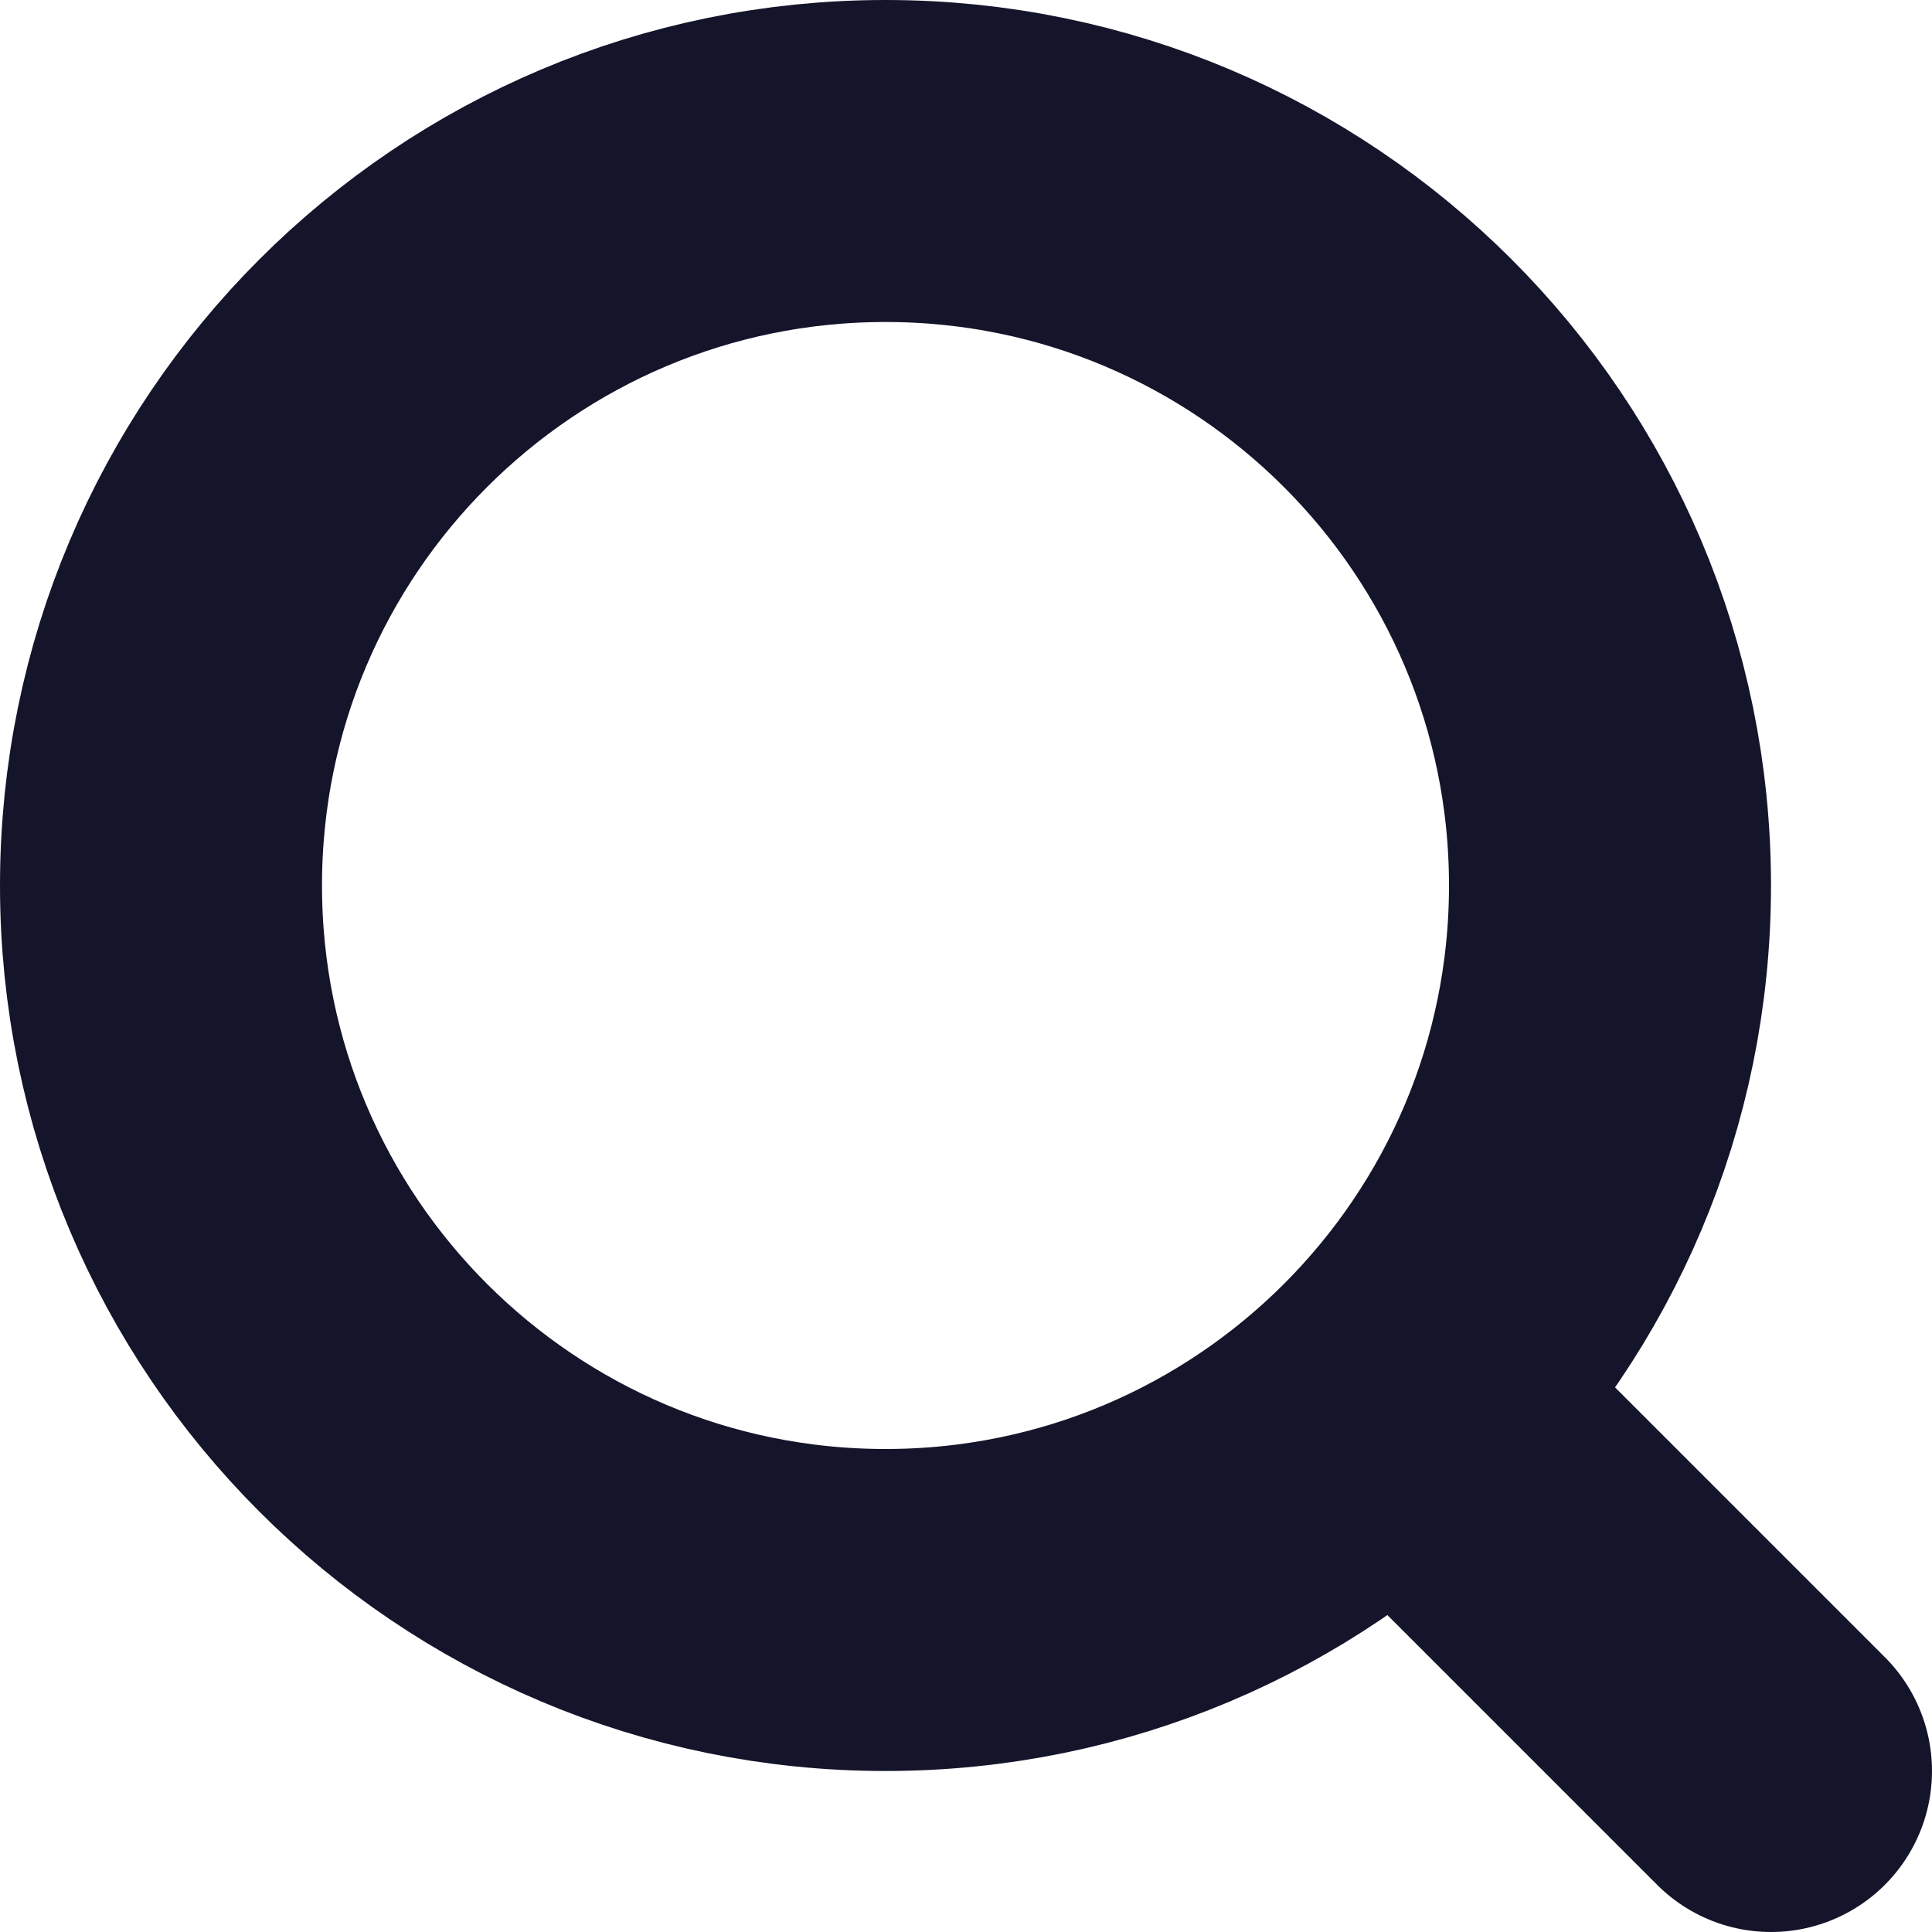
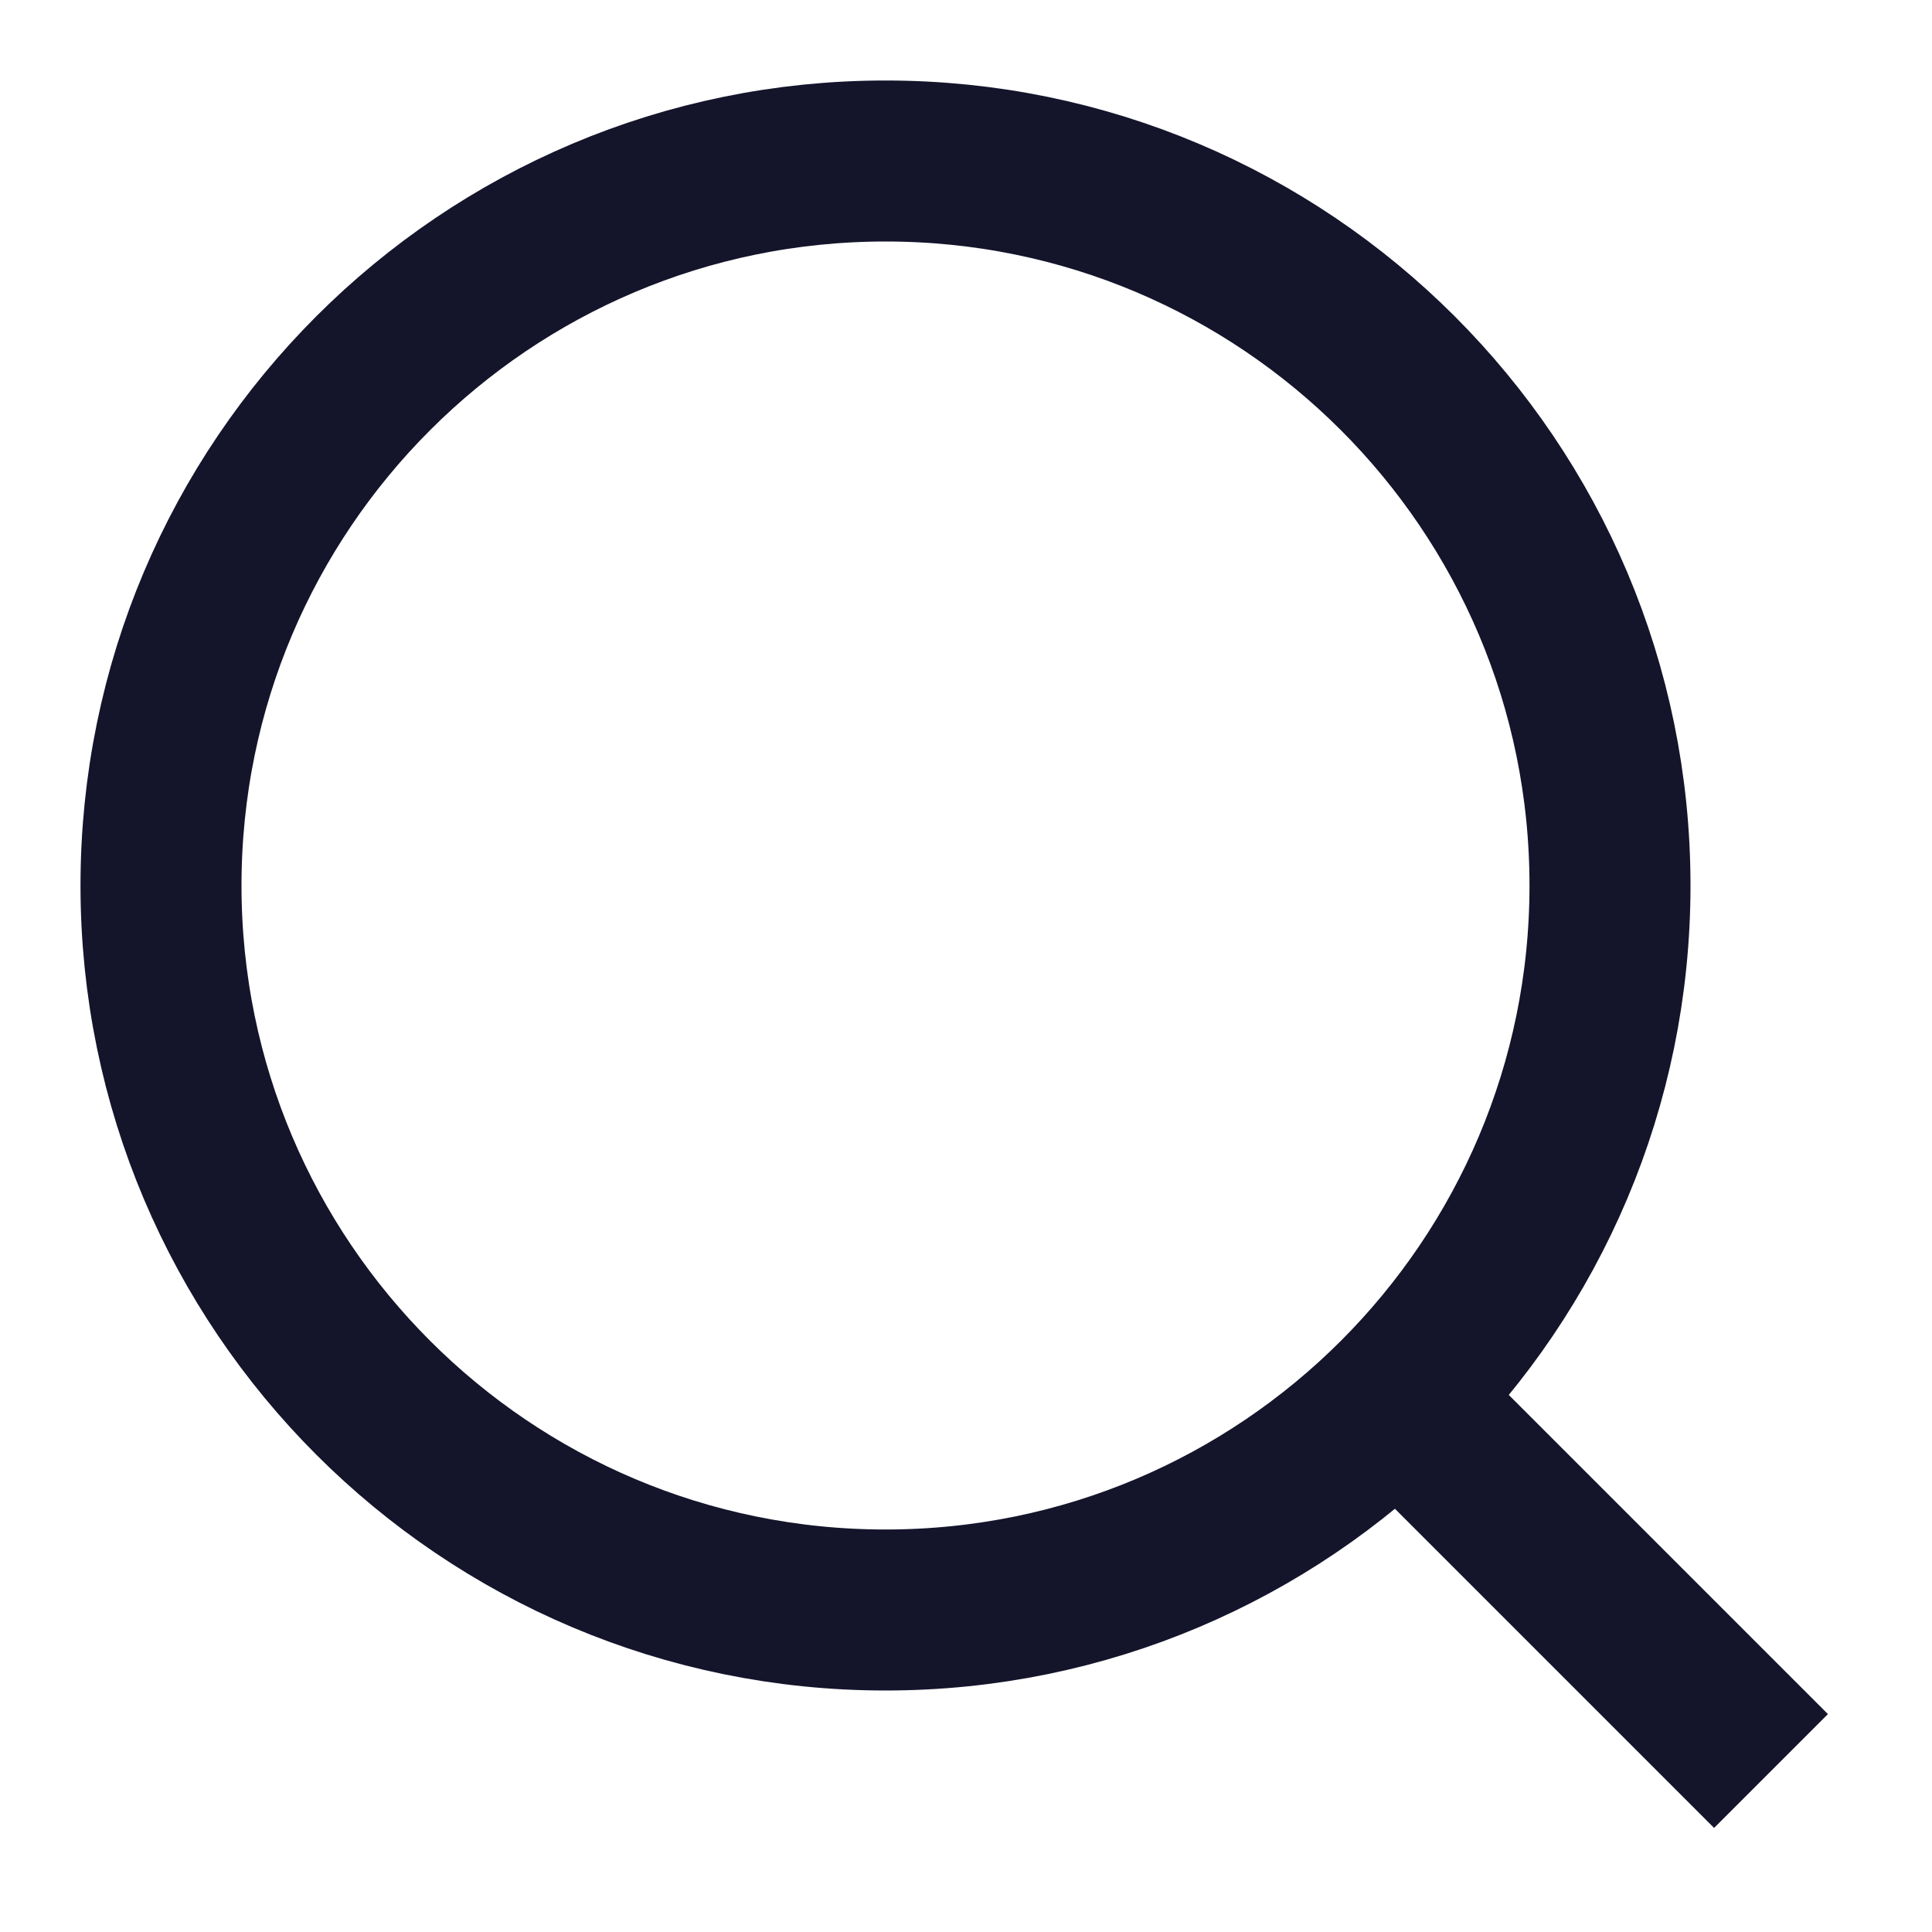
<svg xmlns="http://www.w3.org/2000/svg" width="15" height="15" viewBox="0 0 12 12" fill="none">
-   <path d="M5.5 10C7.985 10 10 7.985 10 5.5C10 3.015 7.985 1 5.5 1C3.015 1 1 3.015 1 5.5C1 7.985 3.015 10 5.5 10Z" stroke="#14142B" stroke-width="2" stroke-linecap="round" stroke-linejoin="round" />
-   <path d="M11 11L9 9" stroke="#14142B" stroke-width="2" stroke-linecap="round" stroke-linejoin="round" />
+   <path d="M5.5 10C7.985 10 10 7.985 10 5.5C10 3.015 7.985 1 5.5 1C3.015 1 1 3.015 1 5.5C1 7.985 3.015 10 5.5 10Z" stroke="#14142B" strokeWidth="2" strokeLinecap="round" strokeLinejoin="round" />
+   <path d="M11 11L9 9" stroke="#14142B" strokeWidth="2" strokeLinecap="round" strokeLinejoin="round" />
</svg>
